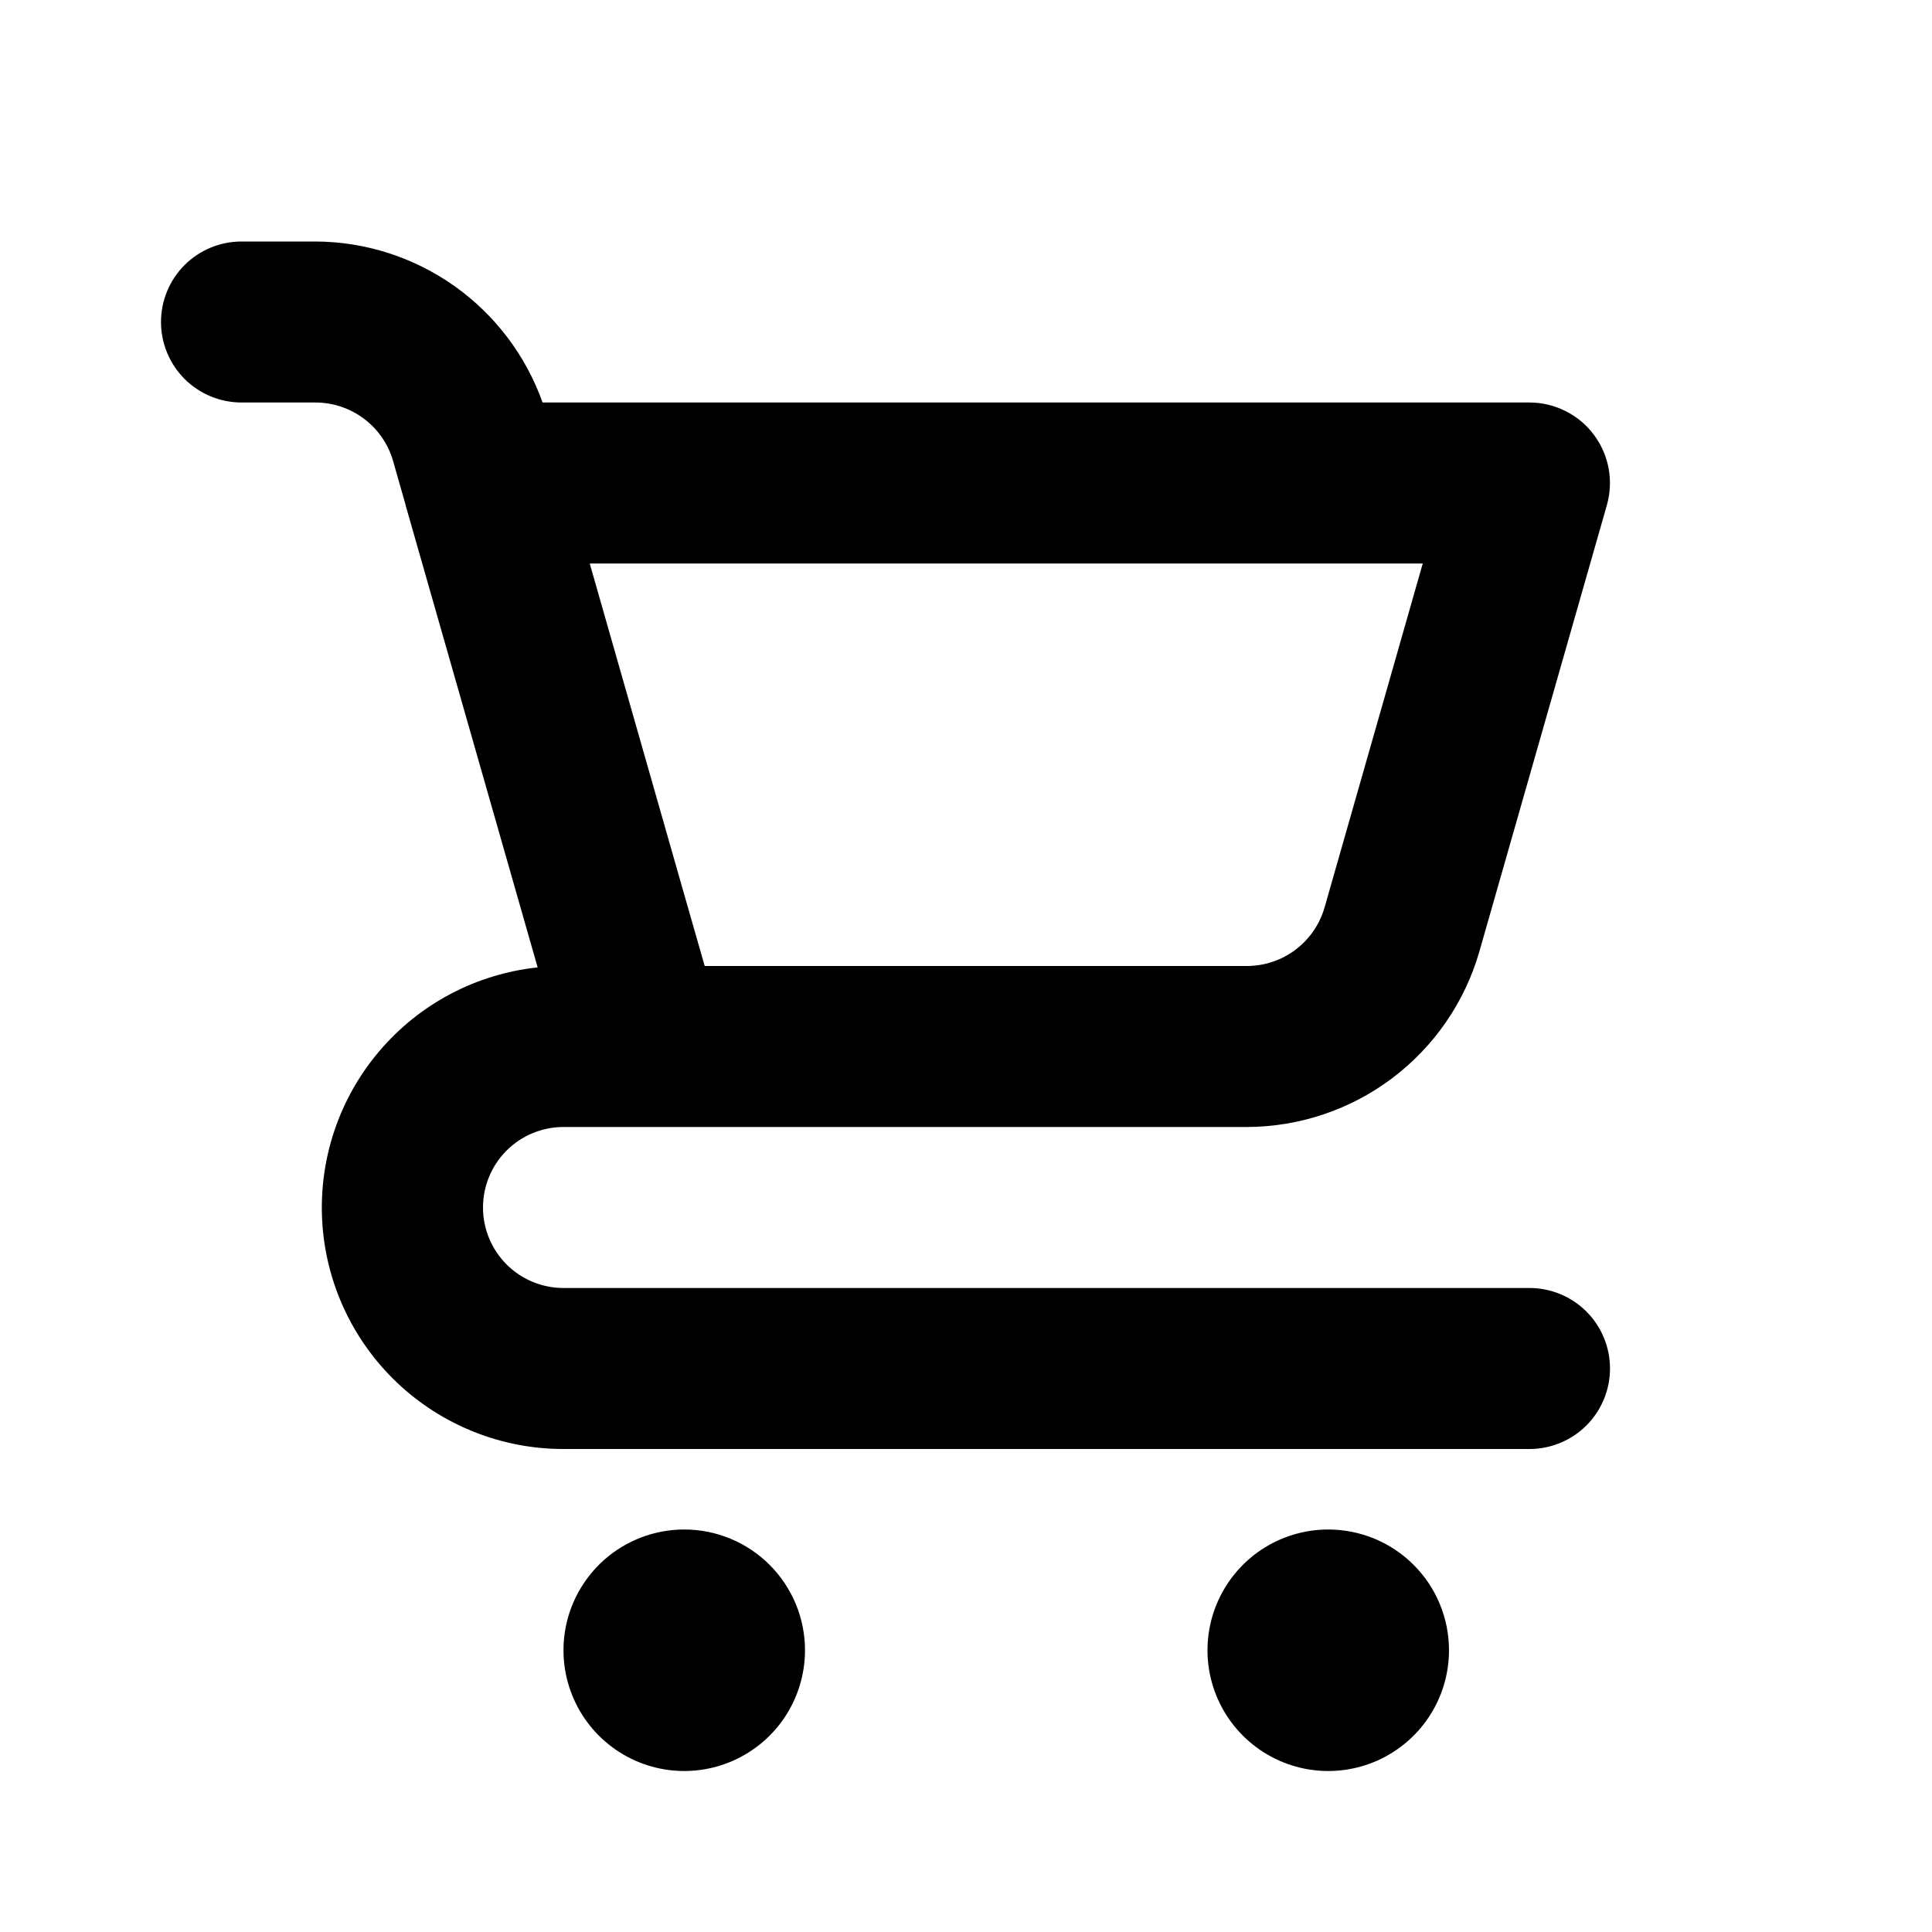
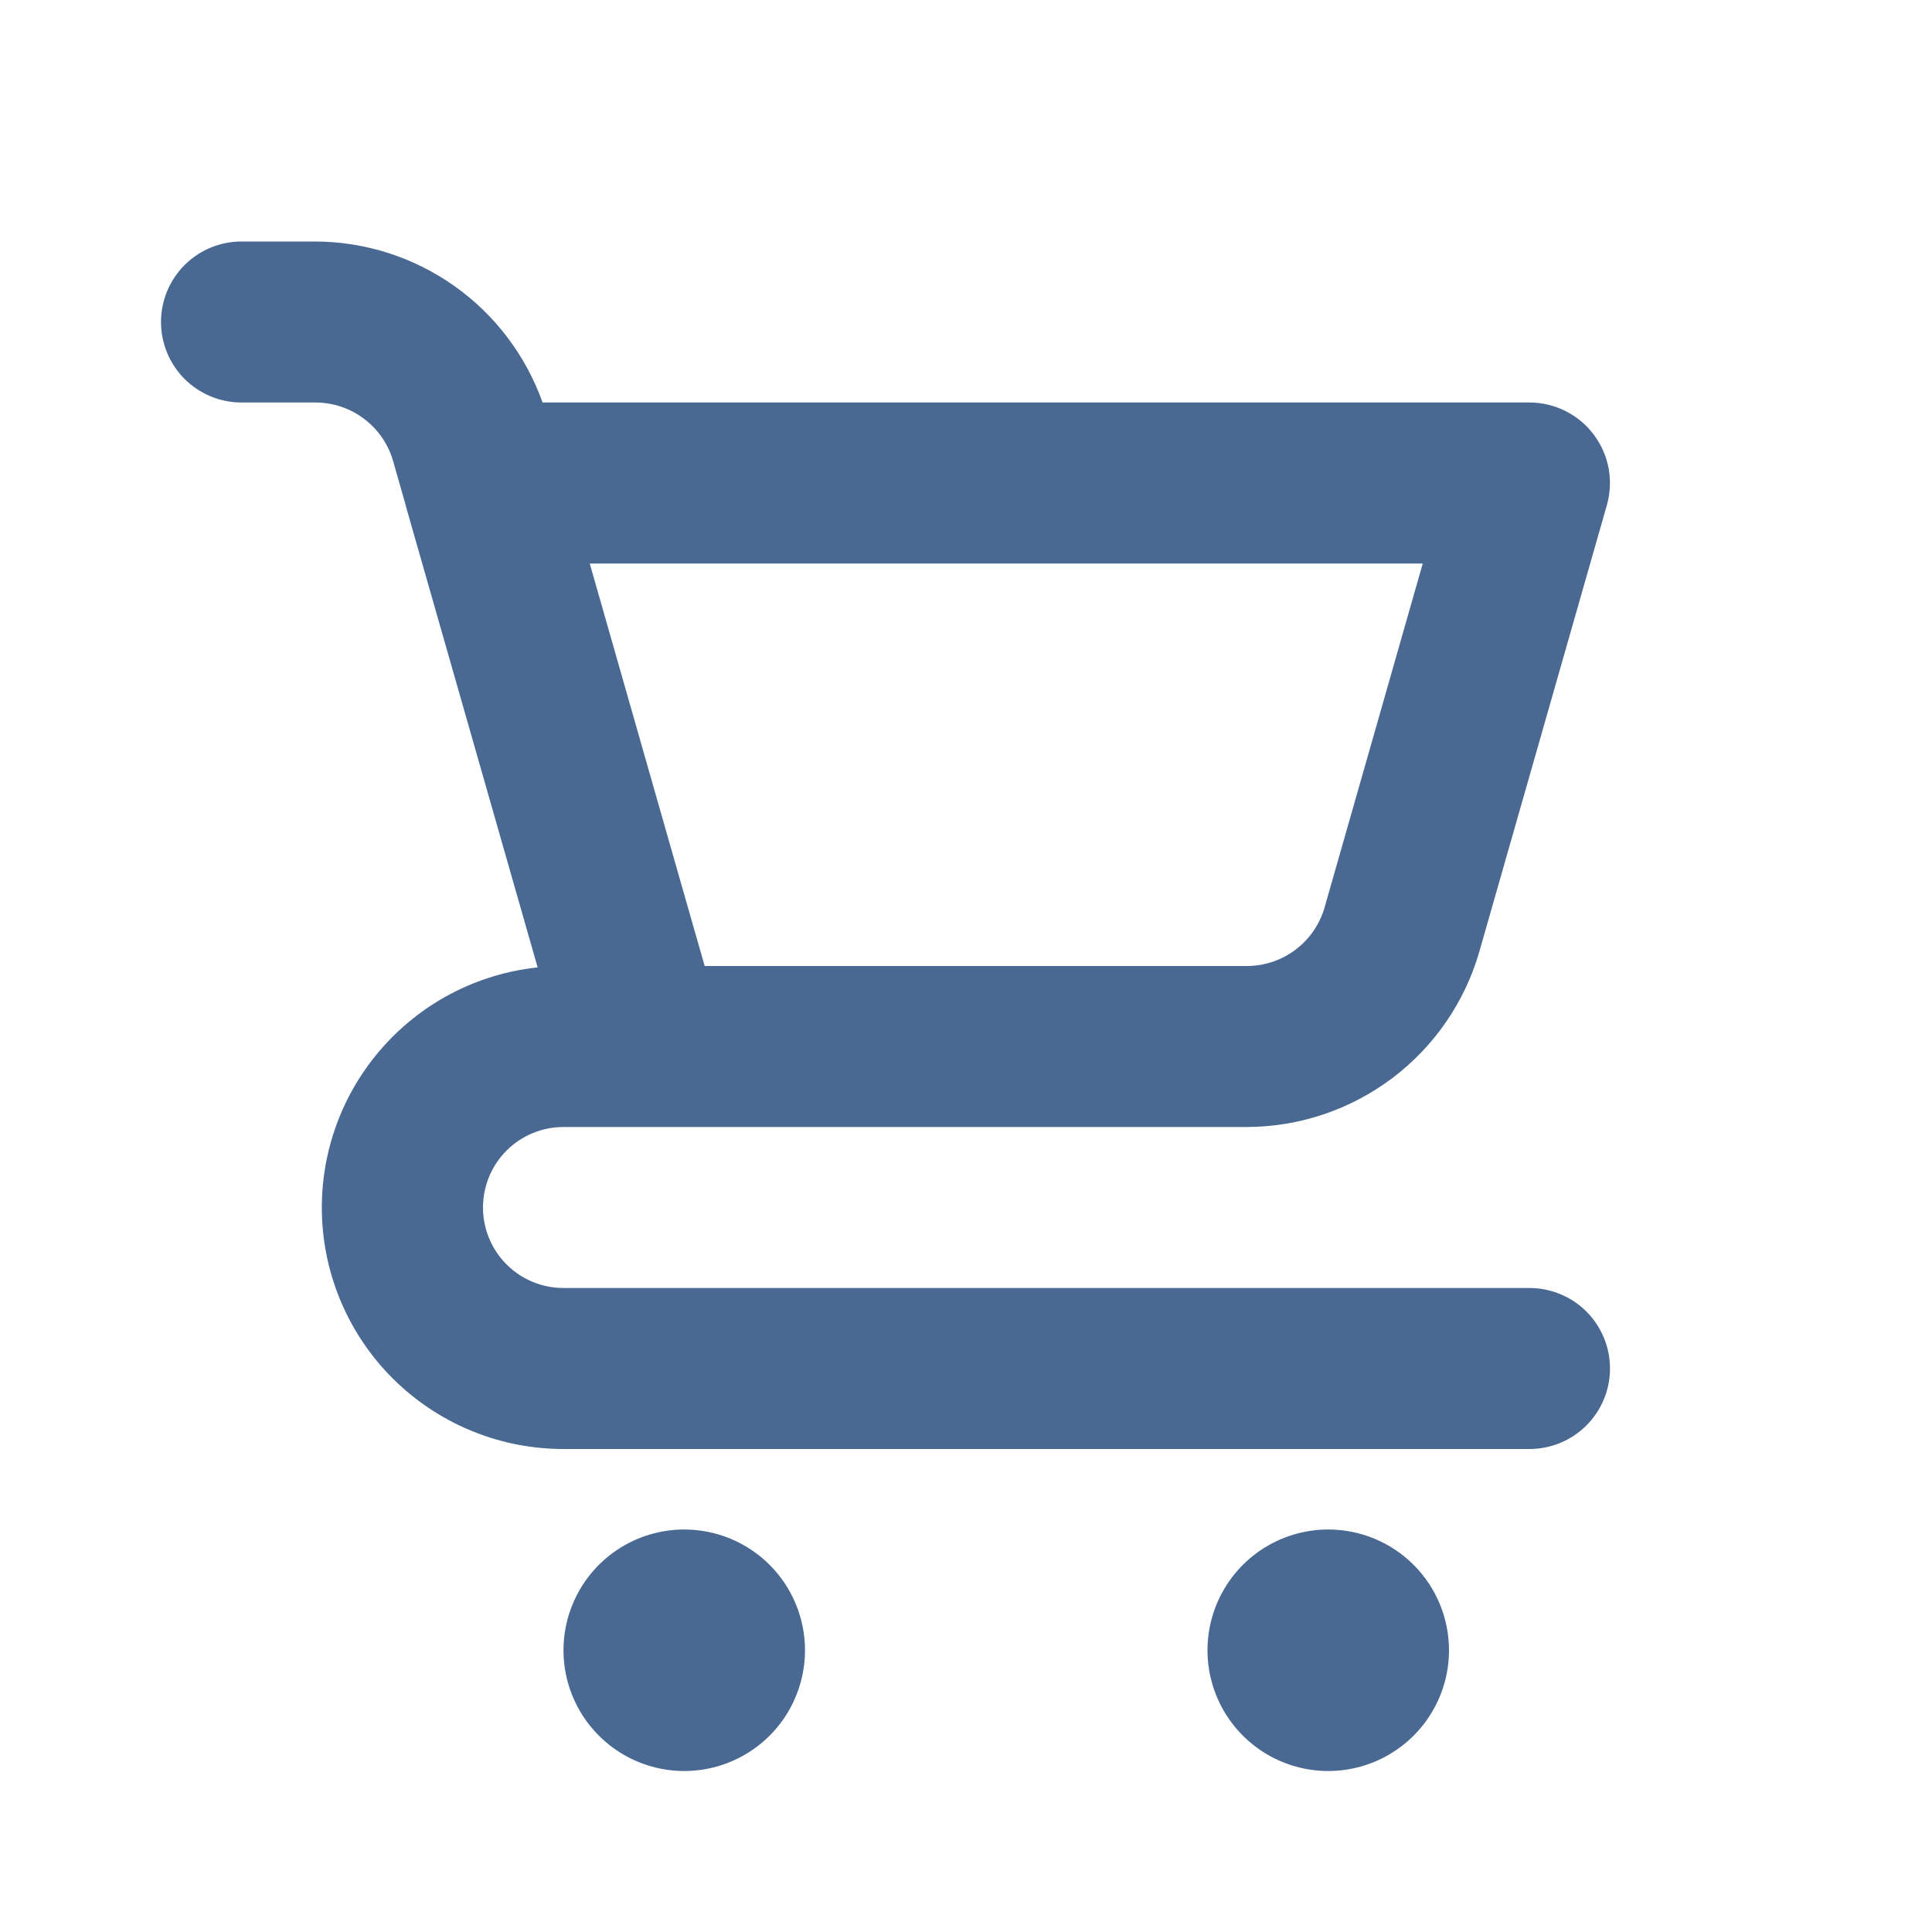
<svg xmlns="http://www.w3.org/2000/svg" width="36" height="36" viewBox="0 0 36 36" fill="none">
-   <path d="M12.75 28.5C12.305 28.5 11.87 28.632 11.5 28.879C11.13 29.126 10.842 29.478 10.671 29.889C10.501 30.3 10.456 30.753 10.543 31.189C10.63 31.625 10.844 32.026 11.159 32.341C11.474 32.656 11.875 32.87 12.311 32.957C12.748 33.044 13.2 32.999 13.611 32.829C14.022 32.658 14.374 32.37 14.621 32C14.868 31.63 15 31.195 15 30.75C15 30.153 14.763 29.581 14.341 29.159C13.919 28.737 13.347 28.5 12.75 28.5ZM28.5 24H10.5C10.102 24 9.721 23.842 9.439 23.561C9.158 23.279 9 22.898 9 22.5C9 22.102 9.158 21.721 9.439 21.439C9.721 21.158 10.102 21 10.5 21H23.236C24.214 20.997 25.164 20.677 25.944 20.089C26.724 19.5 27.293 18.675 27.564 17.736L29.942 9.411C30.005 9.188 30.016 8.953 29.974 8.725C29.931 8.497 29.836 8.282 29.696 8.097C29.557 7.911 29.376 7.761 29.168 7.658C28.961 7.554 28.732 7.5 28.5 7.5H10.11C9.799 6.626 9.226 5.868 8.469 5.331C7.712 4.794 6.808 4.504 5.88 4.5H4.5C4.102 4.5 3.721 4.658 3.439 4.939C3.158 5.221 3 5.602 3 6C3 6.398 3.158 6.779 3.439 7.061C3.721 7.342 4.102 7.5 4.5 7.5H5.881C6.207 7.501 6.524 7.608 6.784 7.804C7.044 8 7.234 8.275 7.324 8.588L7.557 9.405V9.412L10.018 18.026C8.873 18.148 7.818 18.705 7.071 19.583C6.324 20.46 5.942 21.59 6.003 22.741C6.065 23.892 6.566 24.975 7.402 25.767C8.239 26.559 9.348 27.001 10.5 27H28.5C28.898 27 29.279 26.842 29.561 26.561C29.842 26.279 30 25.898 30 25.5C30 25.102 29.842 24.721 29.561 24.439C29.279 24.158 28.898 24 28.5 24ZM26.511 10.5L24.681 16.911C24.59 17.224 24.401 17.5 24.14 17.696C23.88 17.893 23.563 17.999 23.236 18H13.131L12.748 16.662L10.989 10.5H26.511ZM24.75 28.5C24.305 28.5 23.87 28.632 23.5 28.879C23.13 29.126 22.842 29.478 22.671 29.889C22.501 30.3 22.456 30.753 22.543 31.189C22.63 31.625 22.844 32.026 23.159 32.341C23.474 32.656 23.875 32.87 24.311 32.957C24.747 33.044 25.2 32.999 25.611 32.829C26.022 32.658 26.374 32.37 26.621 32C26.868 31.63 27 31.195 27 30.75C27 30.153 26.763 29.581 26.341 29.159C25.919 28.737 25.347 28.5 24.75 28.5Z" fill="black" />
+   <path d="M12.75 28.5C12.305 28.5 11.87 28.632 11.5 28.879C11.13 29.126 10.842 29.478 10.671 29.889C10.501 30.3 10.456 30.753 10.543 31.189C10.63 31.625 10.844 32.026 11.159 32.341C11.474 32.656 11.875 32.87 12.311 32.957C12.748 33.044 13.2 32.999 13.611 32.829C14.022 32.658 14.374 32.37 14.621 32C14.868 31.63 15 31.195 15 30.75C15 30.153 14.763 29.581 14.341 29.159C13.919 28.737 13.347 28.5 12.75 28.5ZM28.5 24H10.5C10.102 24 9.721 23.842 9.439 23.561C9.158 23.279 9 22.898 9 22.5C9 22.102 9.158 21.721 9.439 21.439C9.721 21.158 10.102 21 10.5 21H23.236C24.214 20.997 25.164 20.677 25.944 20.089C26.724 19.5 27.293 18.675 27.564 17.736L29.942 9.411C30.005 9.188 30.016 8.953 29.974 8.725C29.931 8.497 29.836 8.282 29.696 8.097C29.557 7.911 29.376 7.761 29.168 7.658C28.961 7.554 28.732 7.5 28.5 7.5H10.11C9.799 6.626 9.226 5.868 8.469 5.331C7.712 4.794 6.808 4.504 5.88 4.5H4.5C4.102 4.5 3.721 4.658 3.439 4.939C3.158 5.221 3 5.602 3 6C3 6.398 3.158 6.779 3.439 7.061C3.721 7.342 4.102 7.5 4.5 7.5H5.881C6.207 7.501 6.524 7.608 6.784 7.804C7.044 8 7.234 8.275 7.324 8.588L7.557 9.405V9.412L10.018 18.026C8.873 18.148 7.818 18.705 7.071 19.583C6.324 20.46 5.942 21.59 6.003 22.741C6.065 23.892 6.566 24.975 7.402 25.767C8.239 26.559 9.348 27.001 10.5 27H28.5C28.898 27 29.279 26.842 29.561 26.561C29.842 26.279 30 25.898 30 25.5C30 25.102 29.842 24.721 29.561 24.439C29.279 24.158 28.898 24 28.5 24ZM26.511 10.5L24.681 16.911C24.59 17.224 24.401 17.5 24.14 17.696C23.88 17.893 23.563 17.999 23.236 18H13.131L12.748 16.662L10.989 10.5H26.511ZM24.75 28.5C24.305 28.5 23.87 28.632 23.5 28.879C23.13 29.126 22.842 29.478 22.671 29.889C22.501 30.3 22.456 30.753 22.543 31.189C22.63 31.625 22.844 32.026 23.159 32.341C23.474 32.656 23.875 32.87 24.311 32.957C24.747 33.044 25.2 32.999 25.611 32.829C26.022 32.658 26.374 32.37 26.621 32C26.868 31.63 27 31.195 27 30.75C27 30.153 26.763 29.581 26.341 29.159C25.919 28.737 25.347 28.5 24.75 28.5Z" fill="#496992" />
</svg>
